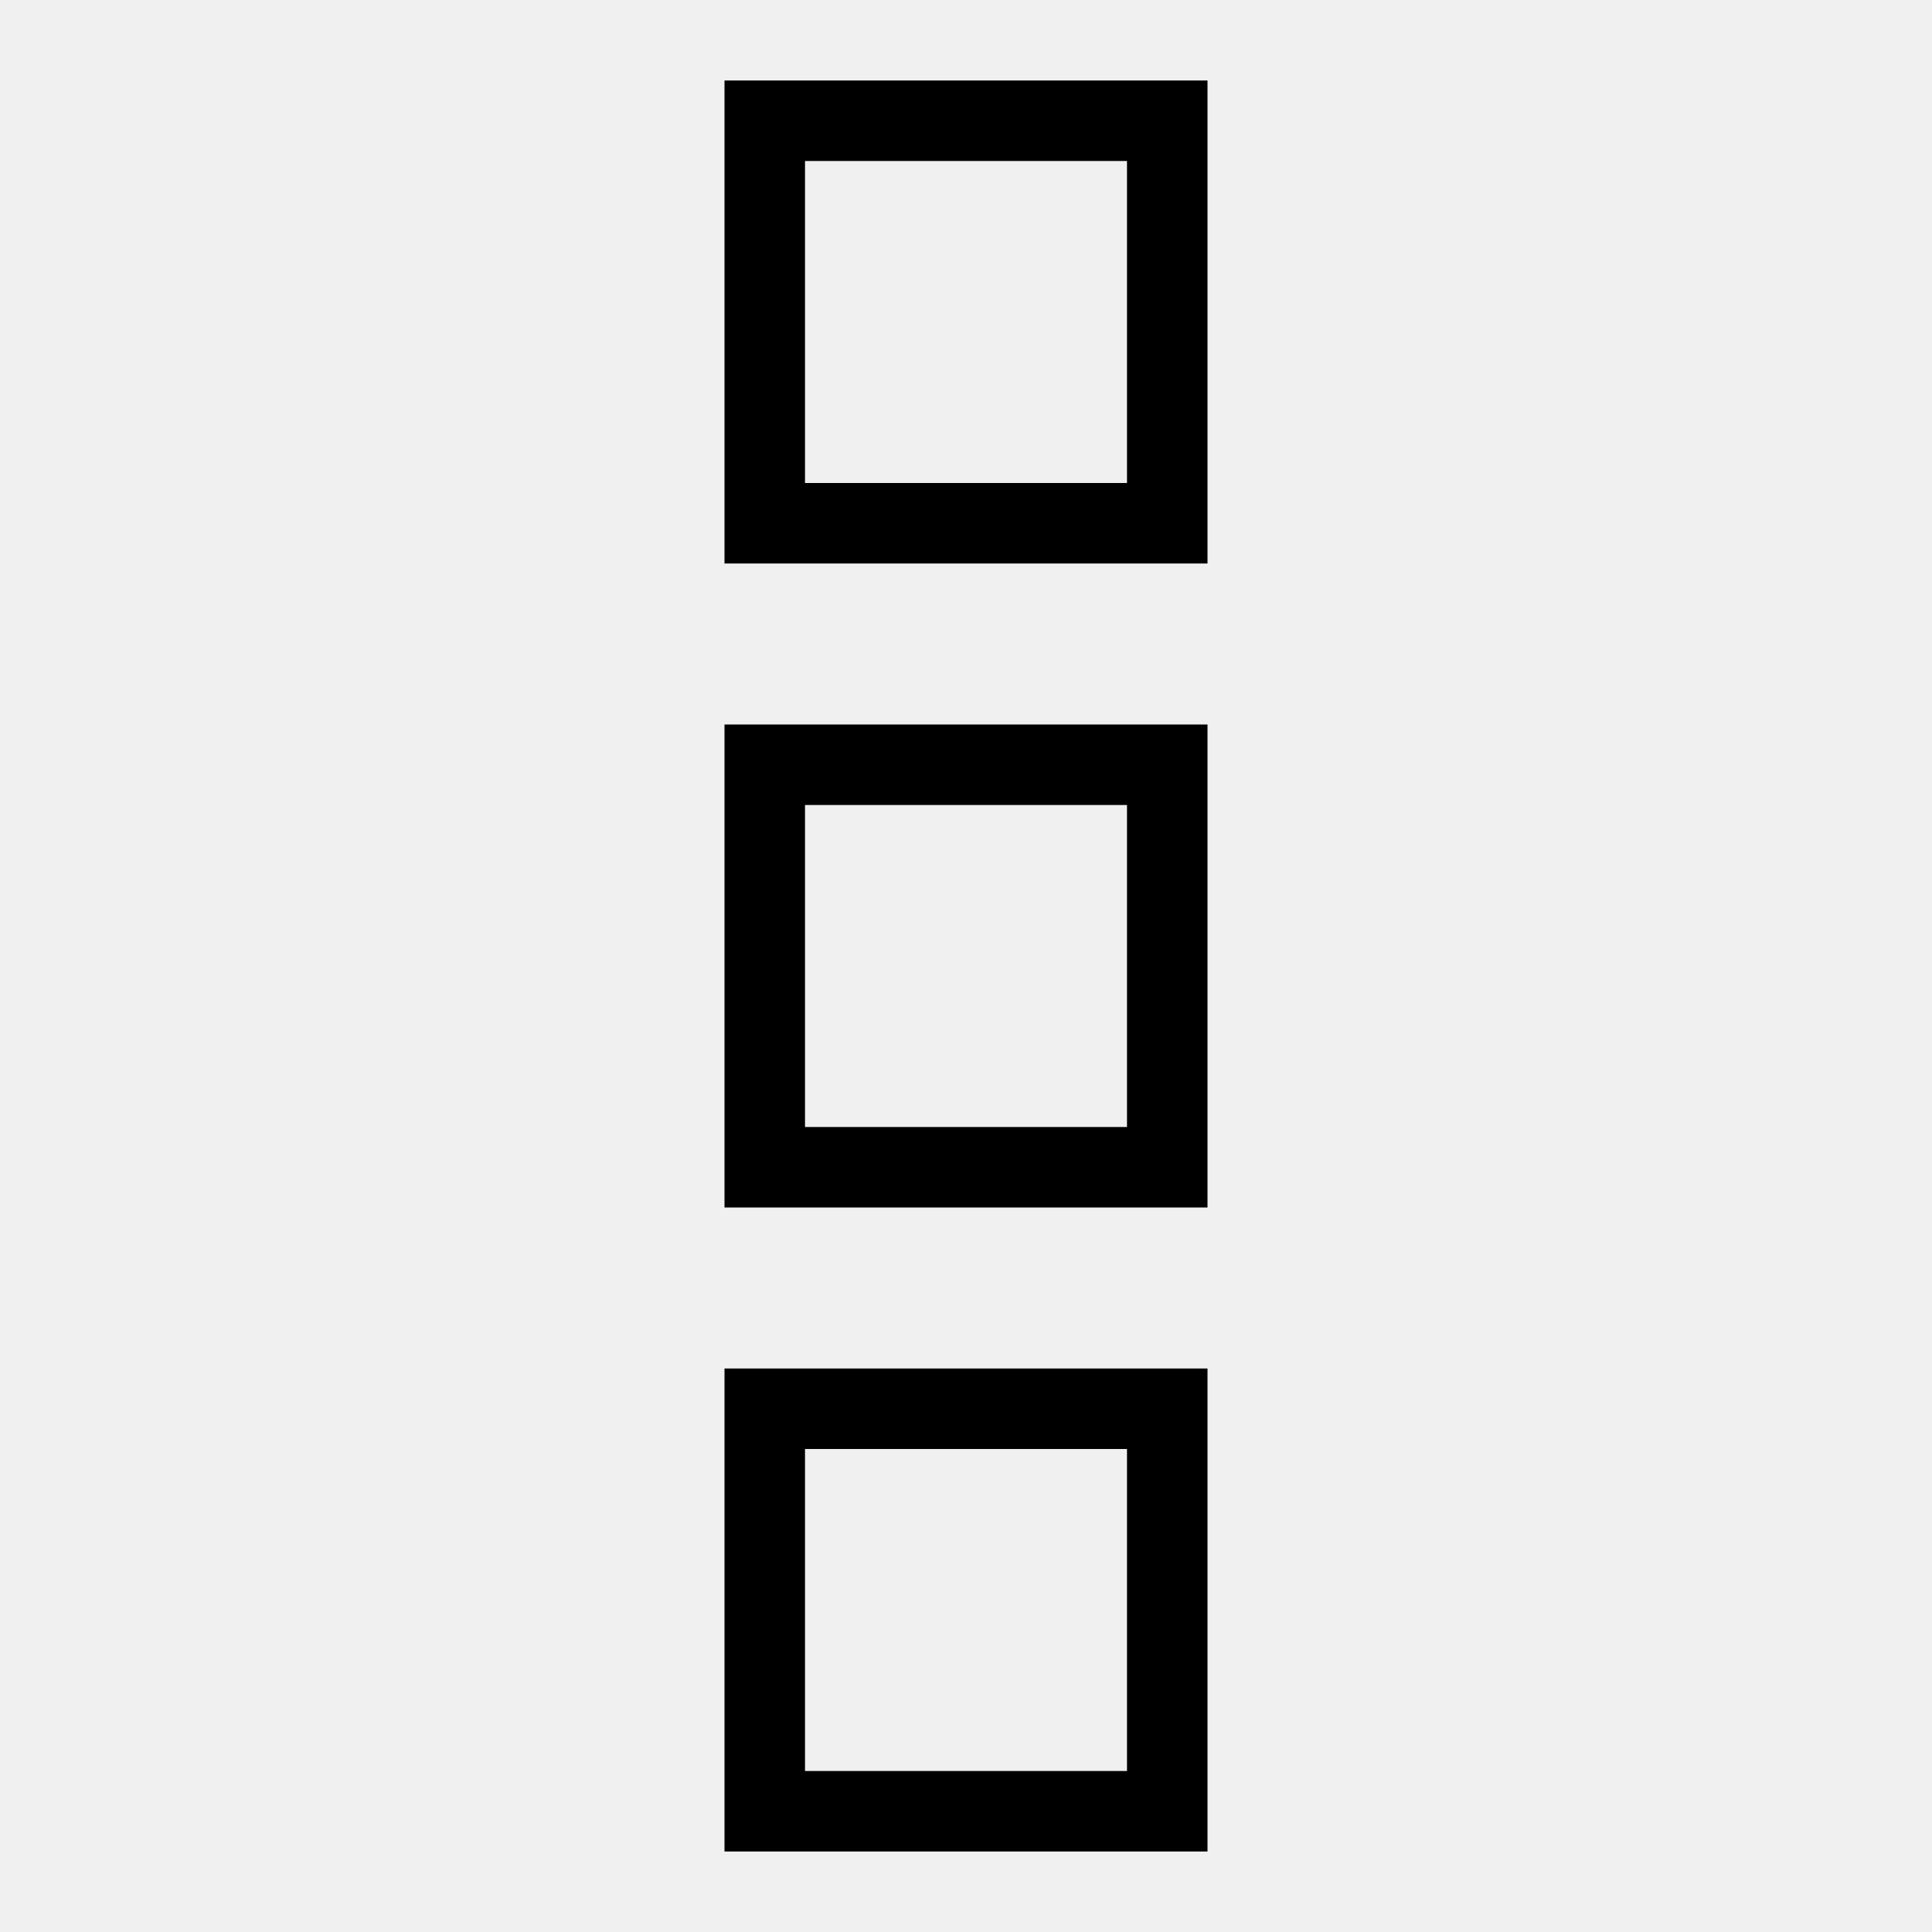
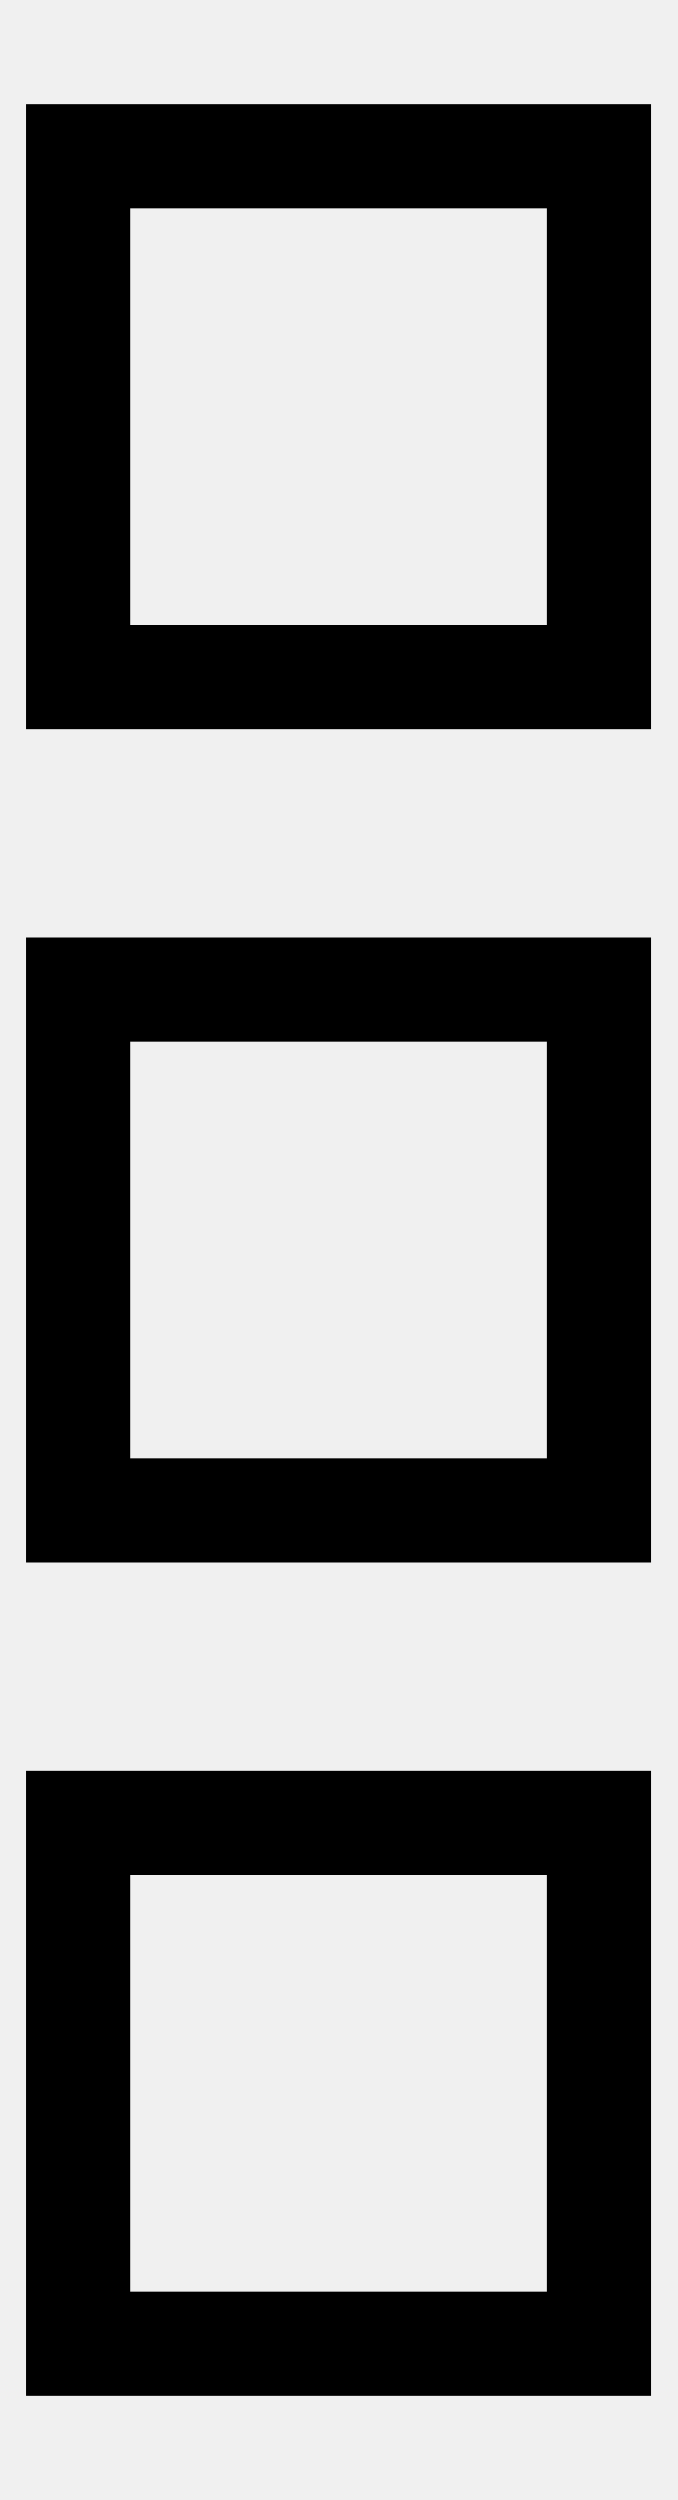
- <svg xmlns="http://www.w3.org/2000/svg" width="24" height="24" viewBox="0 0 24 24" version="1.1">
-   <g id="Canvas" fill="none">
-     <g id="ic" clip-path="url(#clip0)">
-       <g id="1column">
-         <g id="Rectangle">
-           <rect x="-0.5" y="-0.5" width="5" height="5" transform="translate(10 2)" stroke="black" />
-         </g>
-         <g id="Rectangle_2">
-           <rect x="-0.5" y="-0.5" width="5" height="5" transform="translate(10 10)" stroke="black" />
-         </g>
-         <g id="Rectangle_3">
-           <rect x="-0.5" y="-0.5" width="5" height="5" transform="translate(10 18)" stroke="black" />
+ <svg xmlns="http://www.w3.org/2000/svg" height="24" id="Layer_1" data-name="Layer 1" viewBox="0 0 6.5 24">
+   <defs>
+     <style>.cls-1,.cls-3{fill:none;}.cls-2{clip-path:url(#clip-path);}.cls-3{stroke:#000;}</style>
+     <clipPath id="clip-path">
+       <rect class="cls-1" x="-8.75" width="24" height="24" />
+     </clipPath>
+   </defs>
+   <g id="Canvas">
+     <g class="cls-2">
+       <g id="ic">
+         <g id="_1column" data-name="1column">
+           <g id="Rectangle">
+             <rect class="cls-3" x="0.75" y="1.5" width="5" height="5" />
+           </g>
+           <g id="Rectangle_2" data-name="Rectangle 2">
+             <rect class="cls-3" x="0.75" y="9.5" width="5" height="5" />
+           </g>
+           <g id="Rectangle_3" data-name="Rectangle 3">
+             <rect class="cls-3" x="0.75" y="17.5" width="5" height="5" />
+           </g>
        </g>
      </g>
    </g>
  </g>
-   <defs>
-     <clipPath id="clip0">
-       <rect width="24" height="24" fill="white" />
-     </clipPath>
-   </defs>
</svg>
